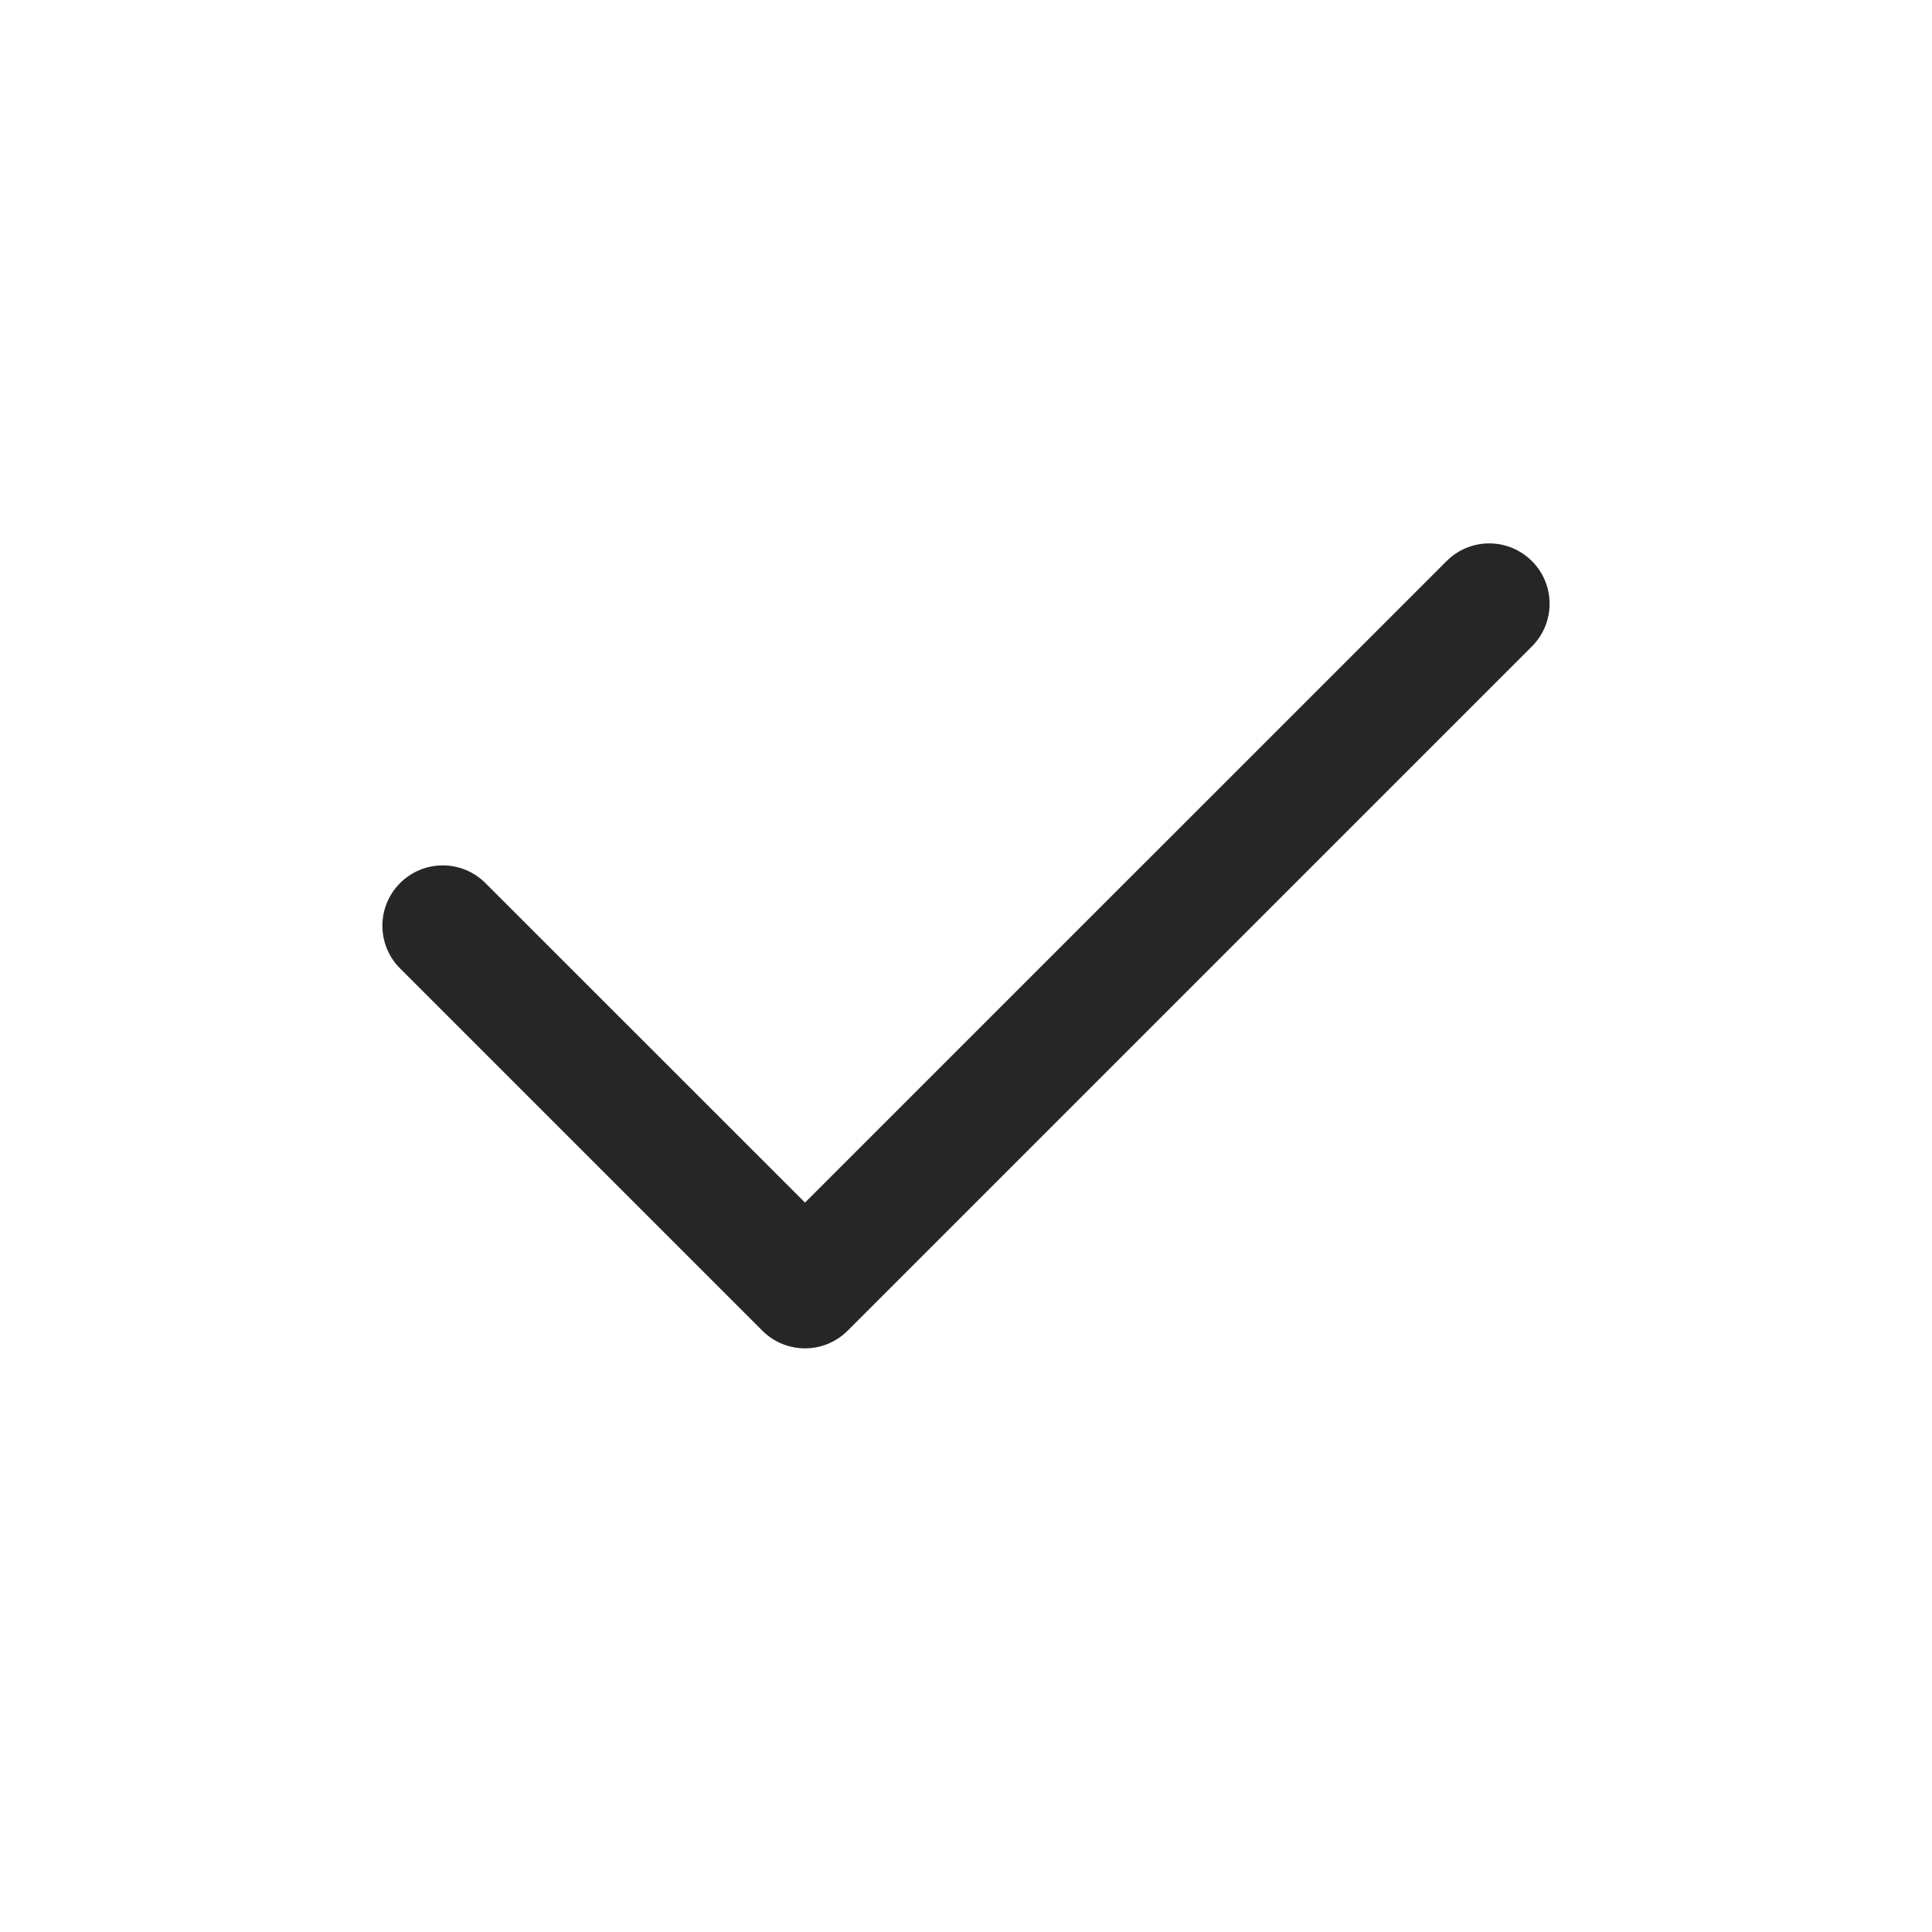
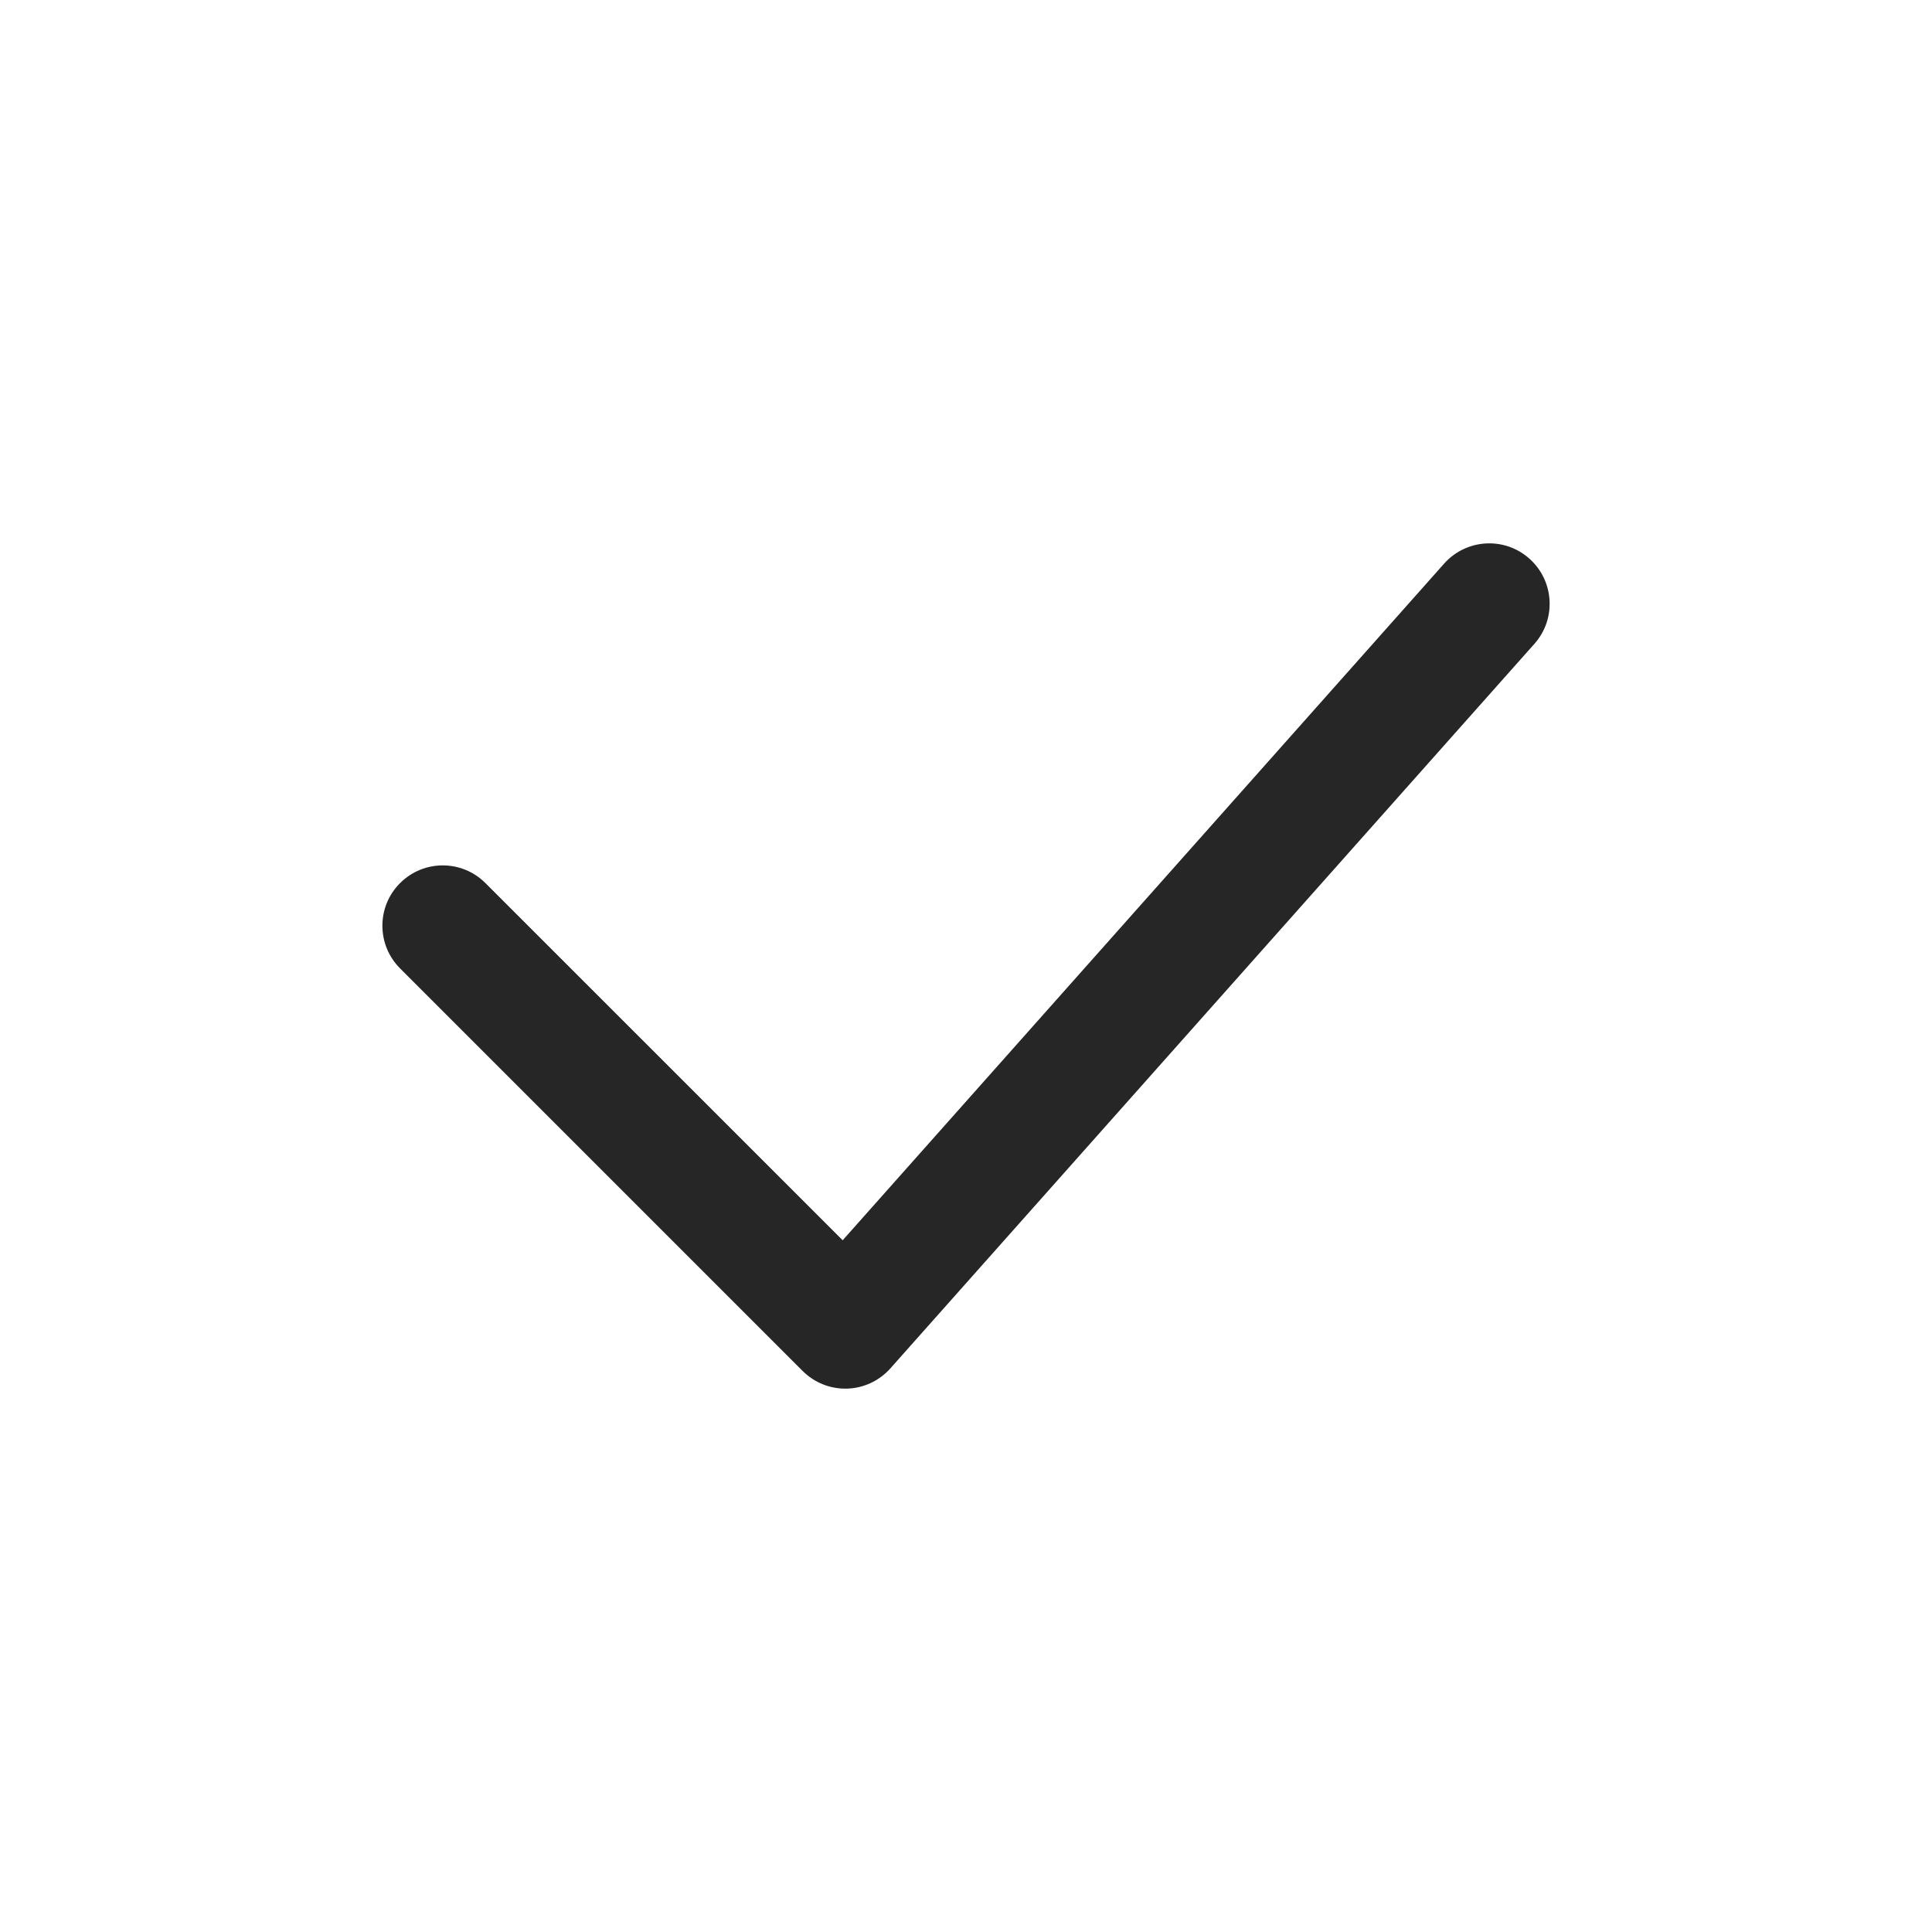
<svg xmlns="http://www.w3.org/2000/svg" width="24" height="24" viewBox="0 0 24 24" fill="none">
-   <path fill-rule="evenodd" clip-rule="evenodd" d="M19.03 6.97C19.323 7.263 19.323 7.737 19.03 8.03L10.53 16.53C10.237 16.823 9.763 16.823 9.47 16.53L4.97 12.03C4.677 11.737 4.677 11.263 4.97 10.97C5.263 10.677 5.737 10.677 6.03 10.97L10 14.939L17.97 6.97C18.263 6.677 18.737 6.677 19.03 6.97Z" fill="#262626" />
+   <path fill-rule="evenodd" clip-rule="evenodd" d="M18.998 6.939C19.308 7.215 19.336 7.689 19.061 7.998L11.061 16.998C10.923 17.153 10.729 17.244 10.522 17.25C10.316 17.256 10.116 17.176 9.97 17.03L4.97 12.03C4.677 11.737 4.677 11.262 4.97 10.97C5.263 10.677 5.737 10.677 6.03 10.97L10.468 15.407L17.939 7.002C18.215 6.692 18.689 6.664 18.998 6.939Z" fill="#262626" />
</svg>
